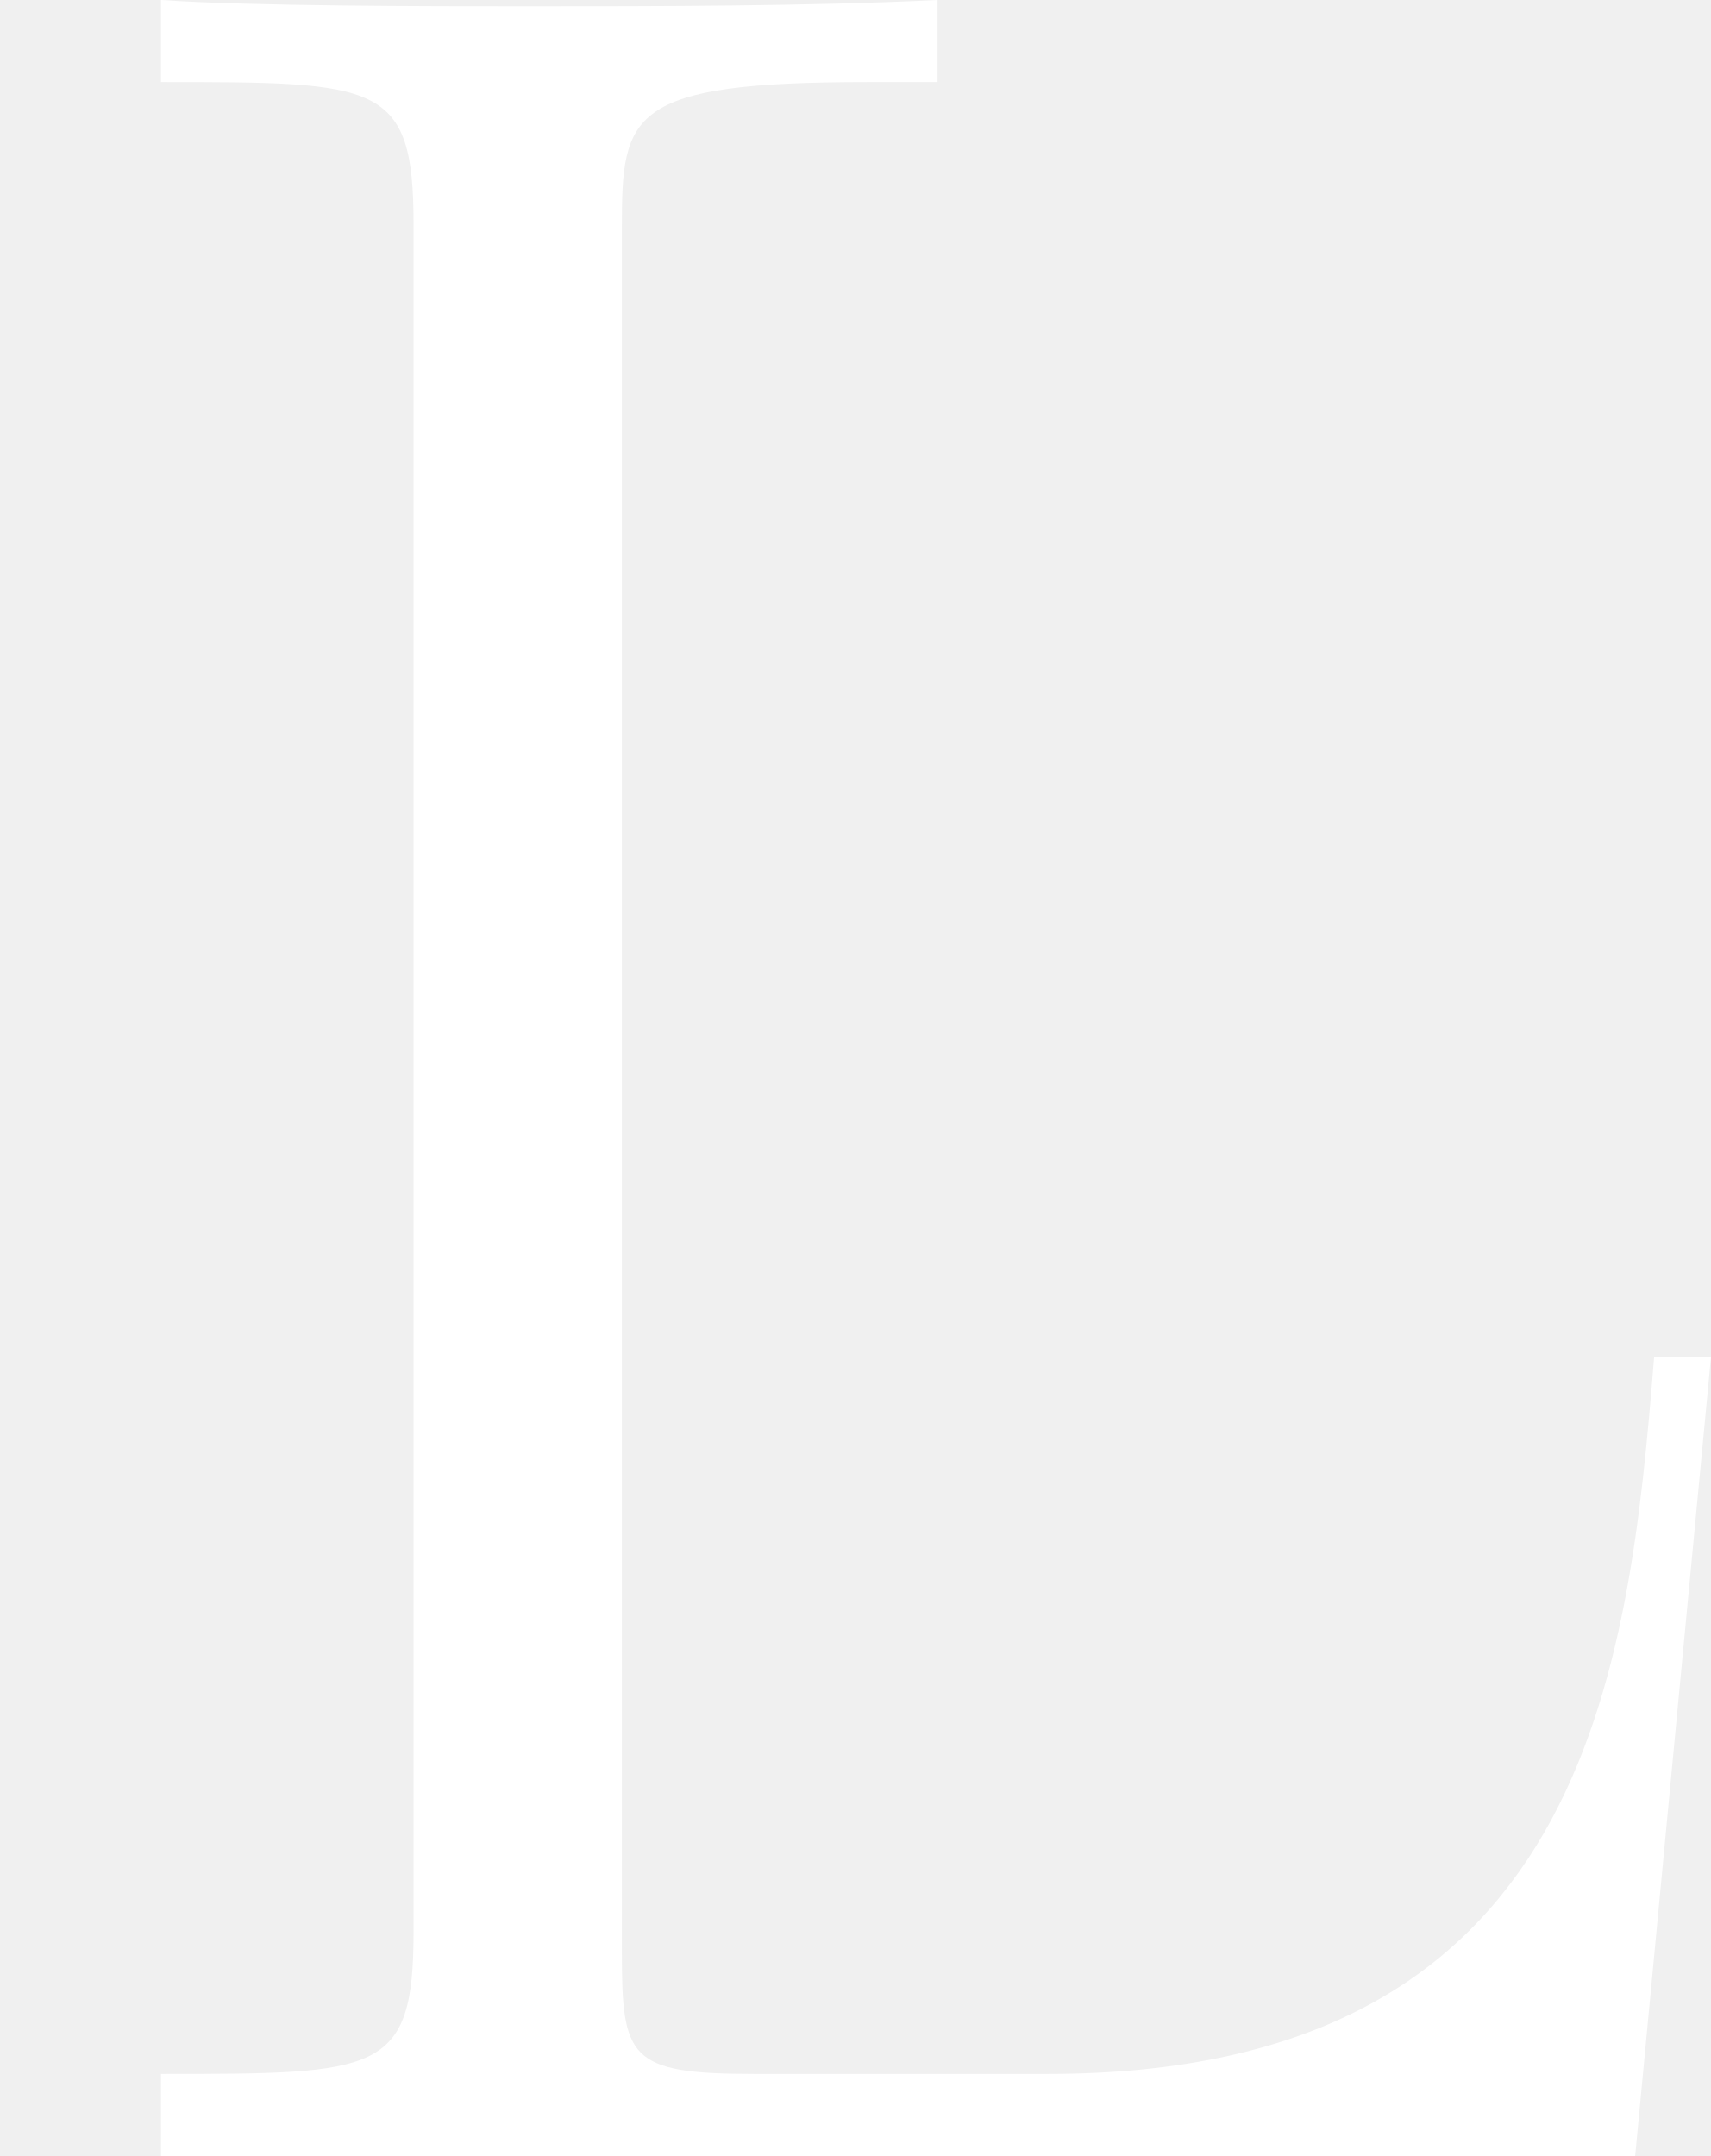
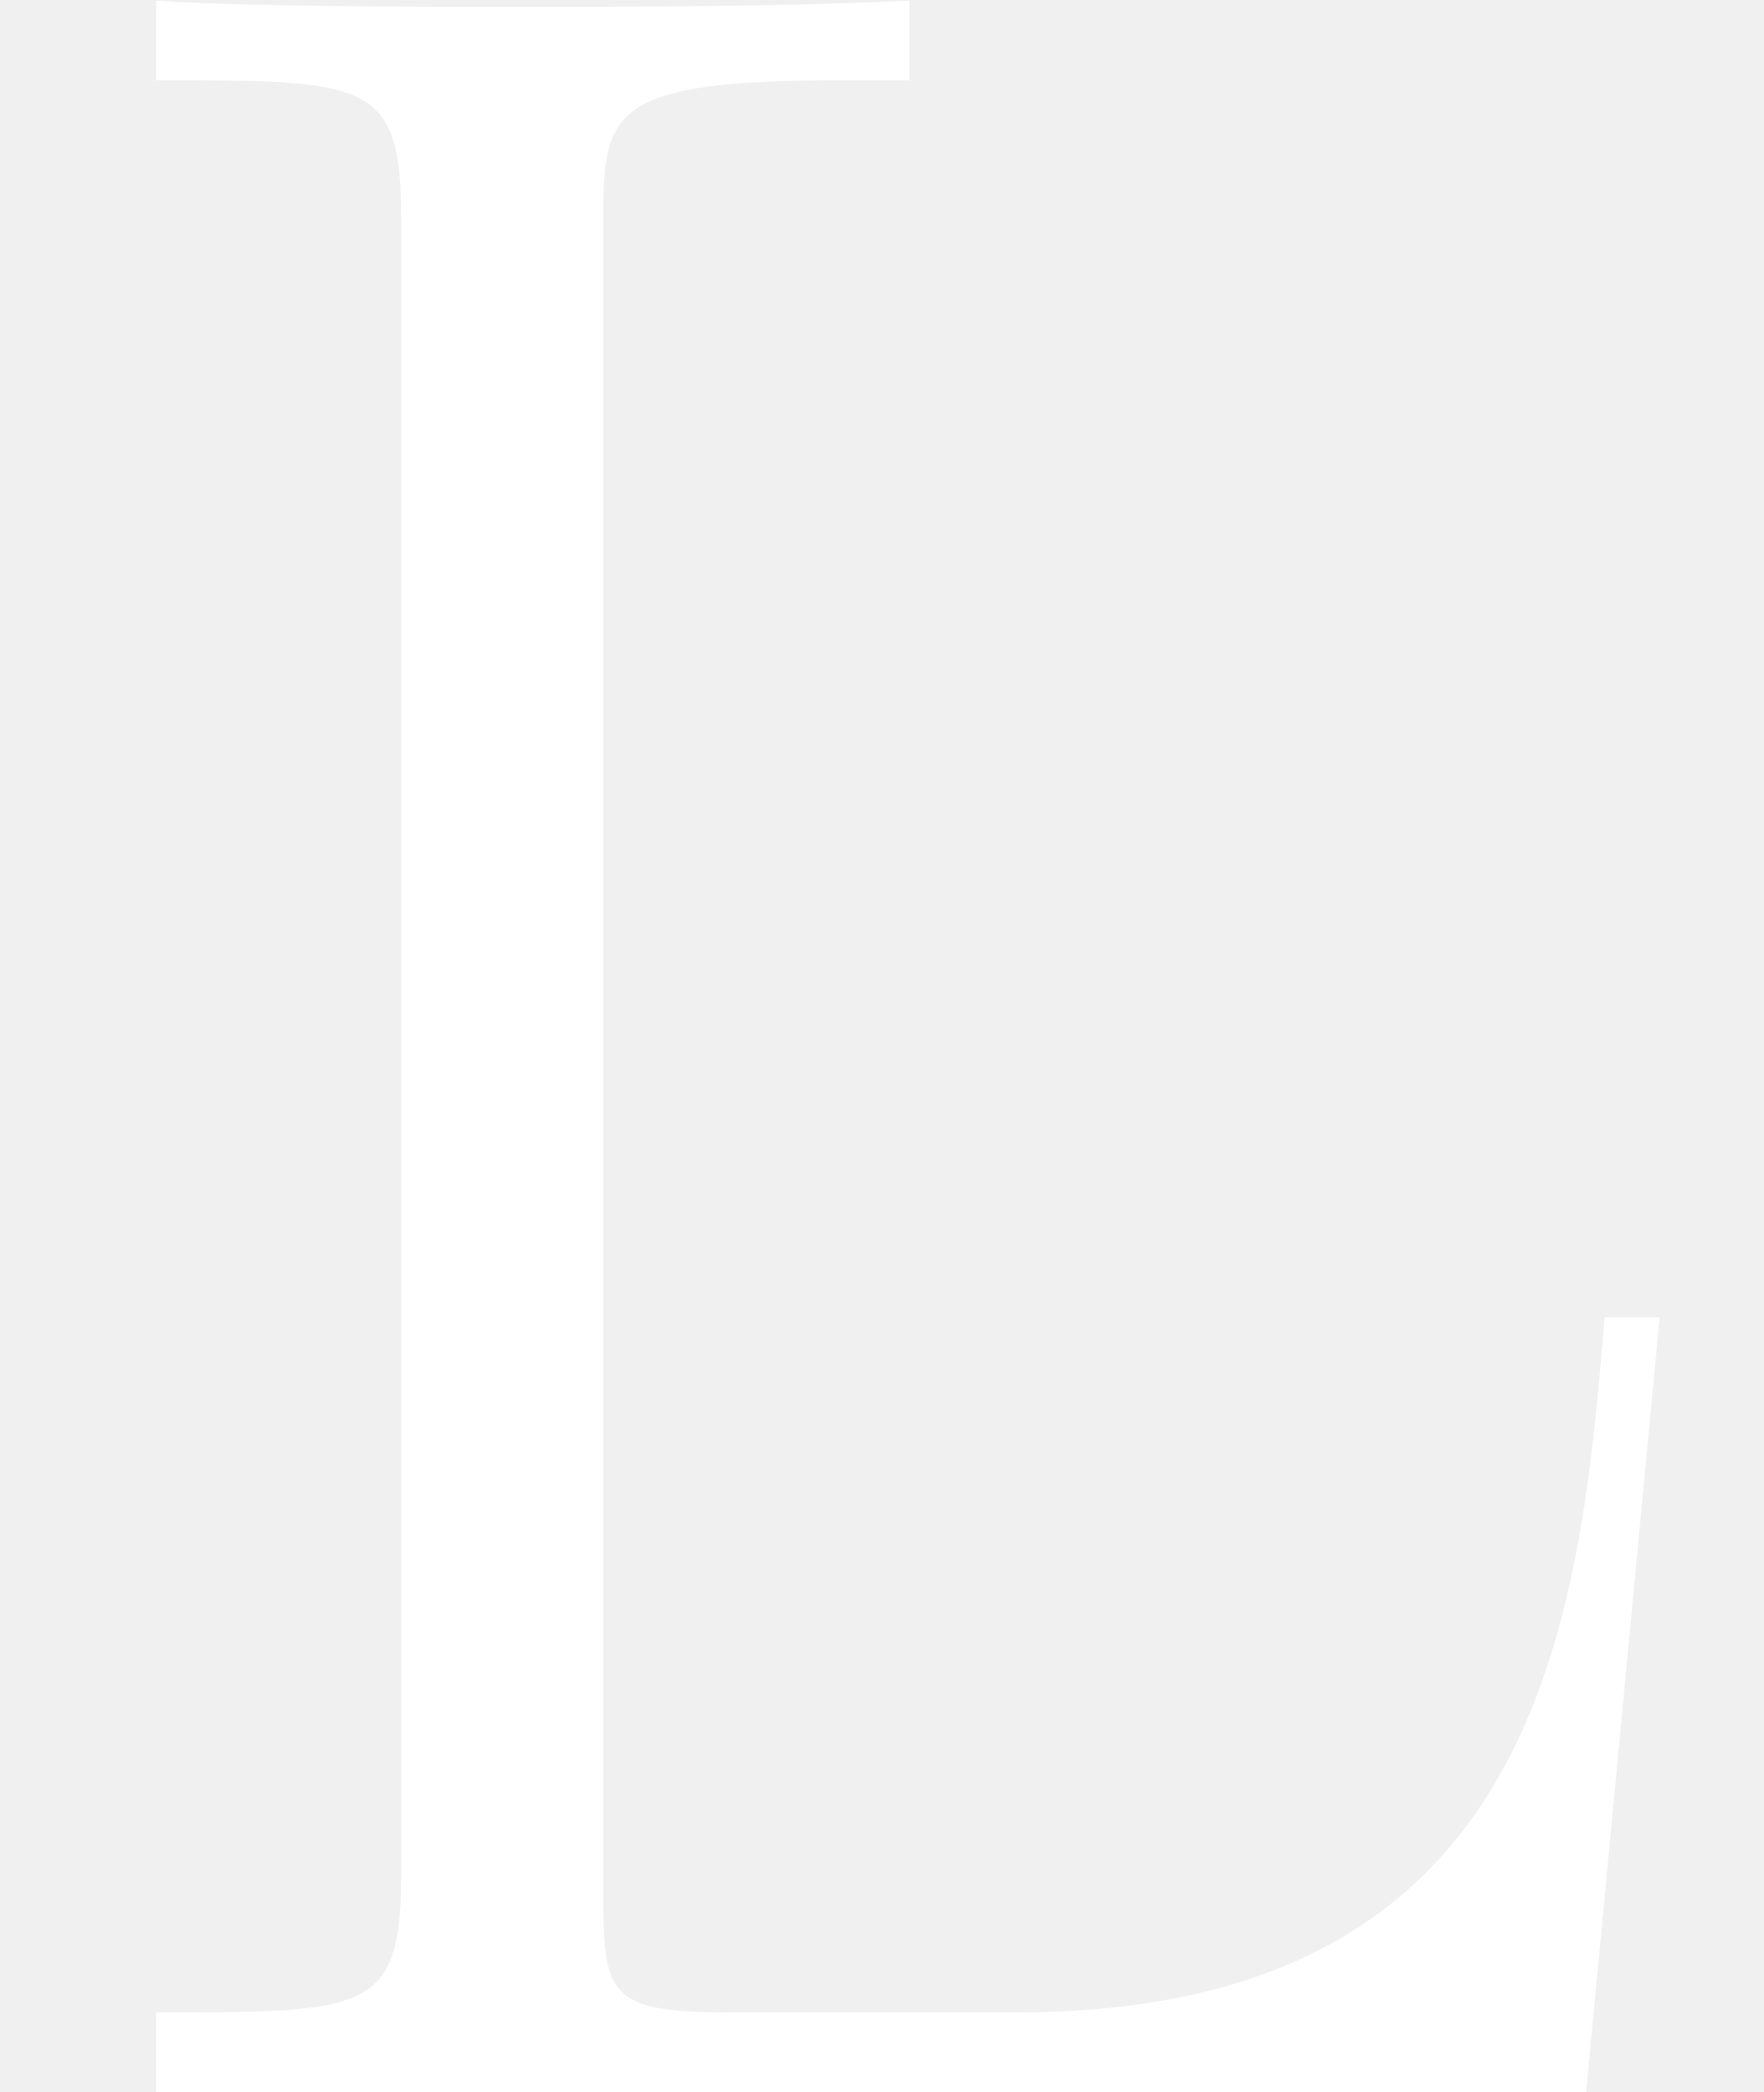
- <svg xmlns="http://www.w3.org/2000/svg" xmlns:xlink="http://www.w3.org/1999/xlink" version="1.1" width="26.999pt" height="34.022pt" viewBox="-72 -42.023 26.999 34.022">
+ <svg xmlns="http://www.w3.org/2000/svg" xmlns:xlink="http://www.w3.org/1999/xlink" version="1.1" width="28.692pt" height="34.033pt" viewBox="-72 -42.034 28.692 34.033">
  <defs>
    <path id="g0-76" d="M26.999-12.603H26.102C25.704-7.671 25.056-1.295 16.538-1.295H11.905C9.913-1.295 9.813-1.544 9.813-3.238V-30.436C9.813-32.229 9.913-32.727 13.699-32.727H14.795V-34.022C12.752-33.923 10.361-33.923 8.319-33.923C6.775-33.923 3.985-33.923 2.54-34.022V-32.727C5.978-32.727 6.526-32.727 6.526-30.486V-3.537C6.526-1.295 5.978-1.295 2.54-1.295V0H25.803L26.999-12.603Z" />
  </defs>
  <g id="page1">
    <g fill="#fff">
      <use x="-72" y="-8.001" xlink:href="#g0-76" />
    </g>
  </g>
</svg>
